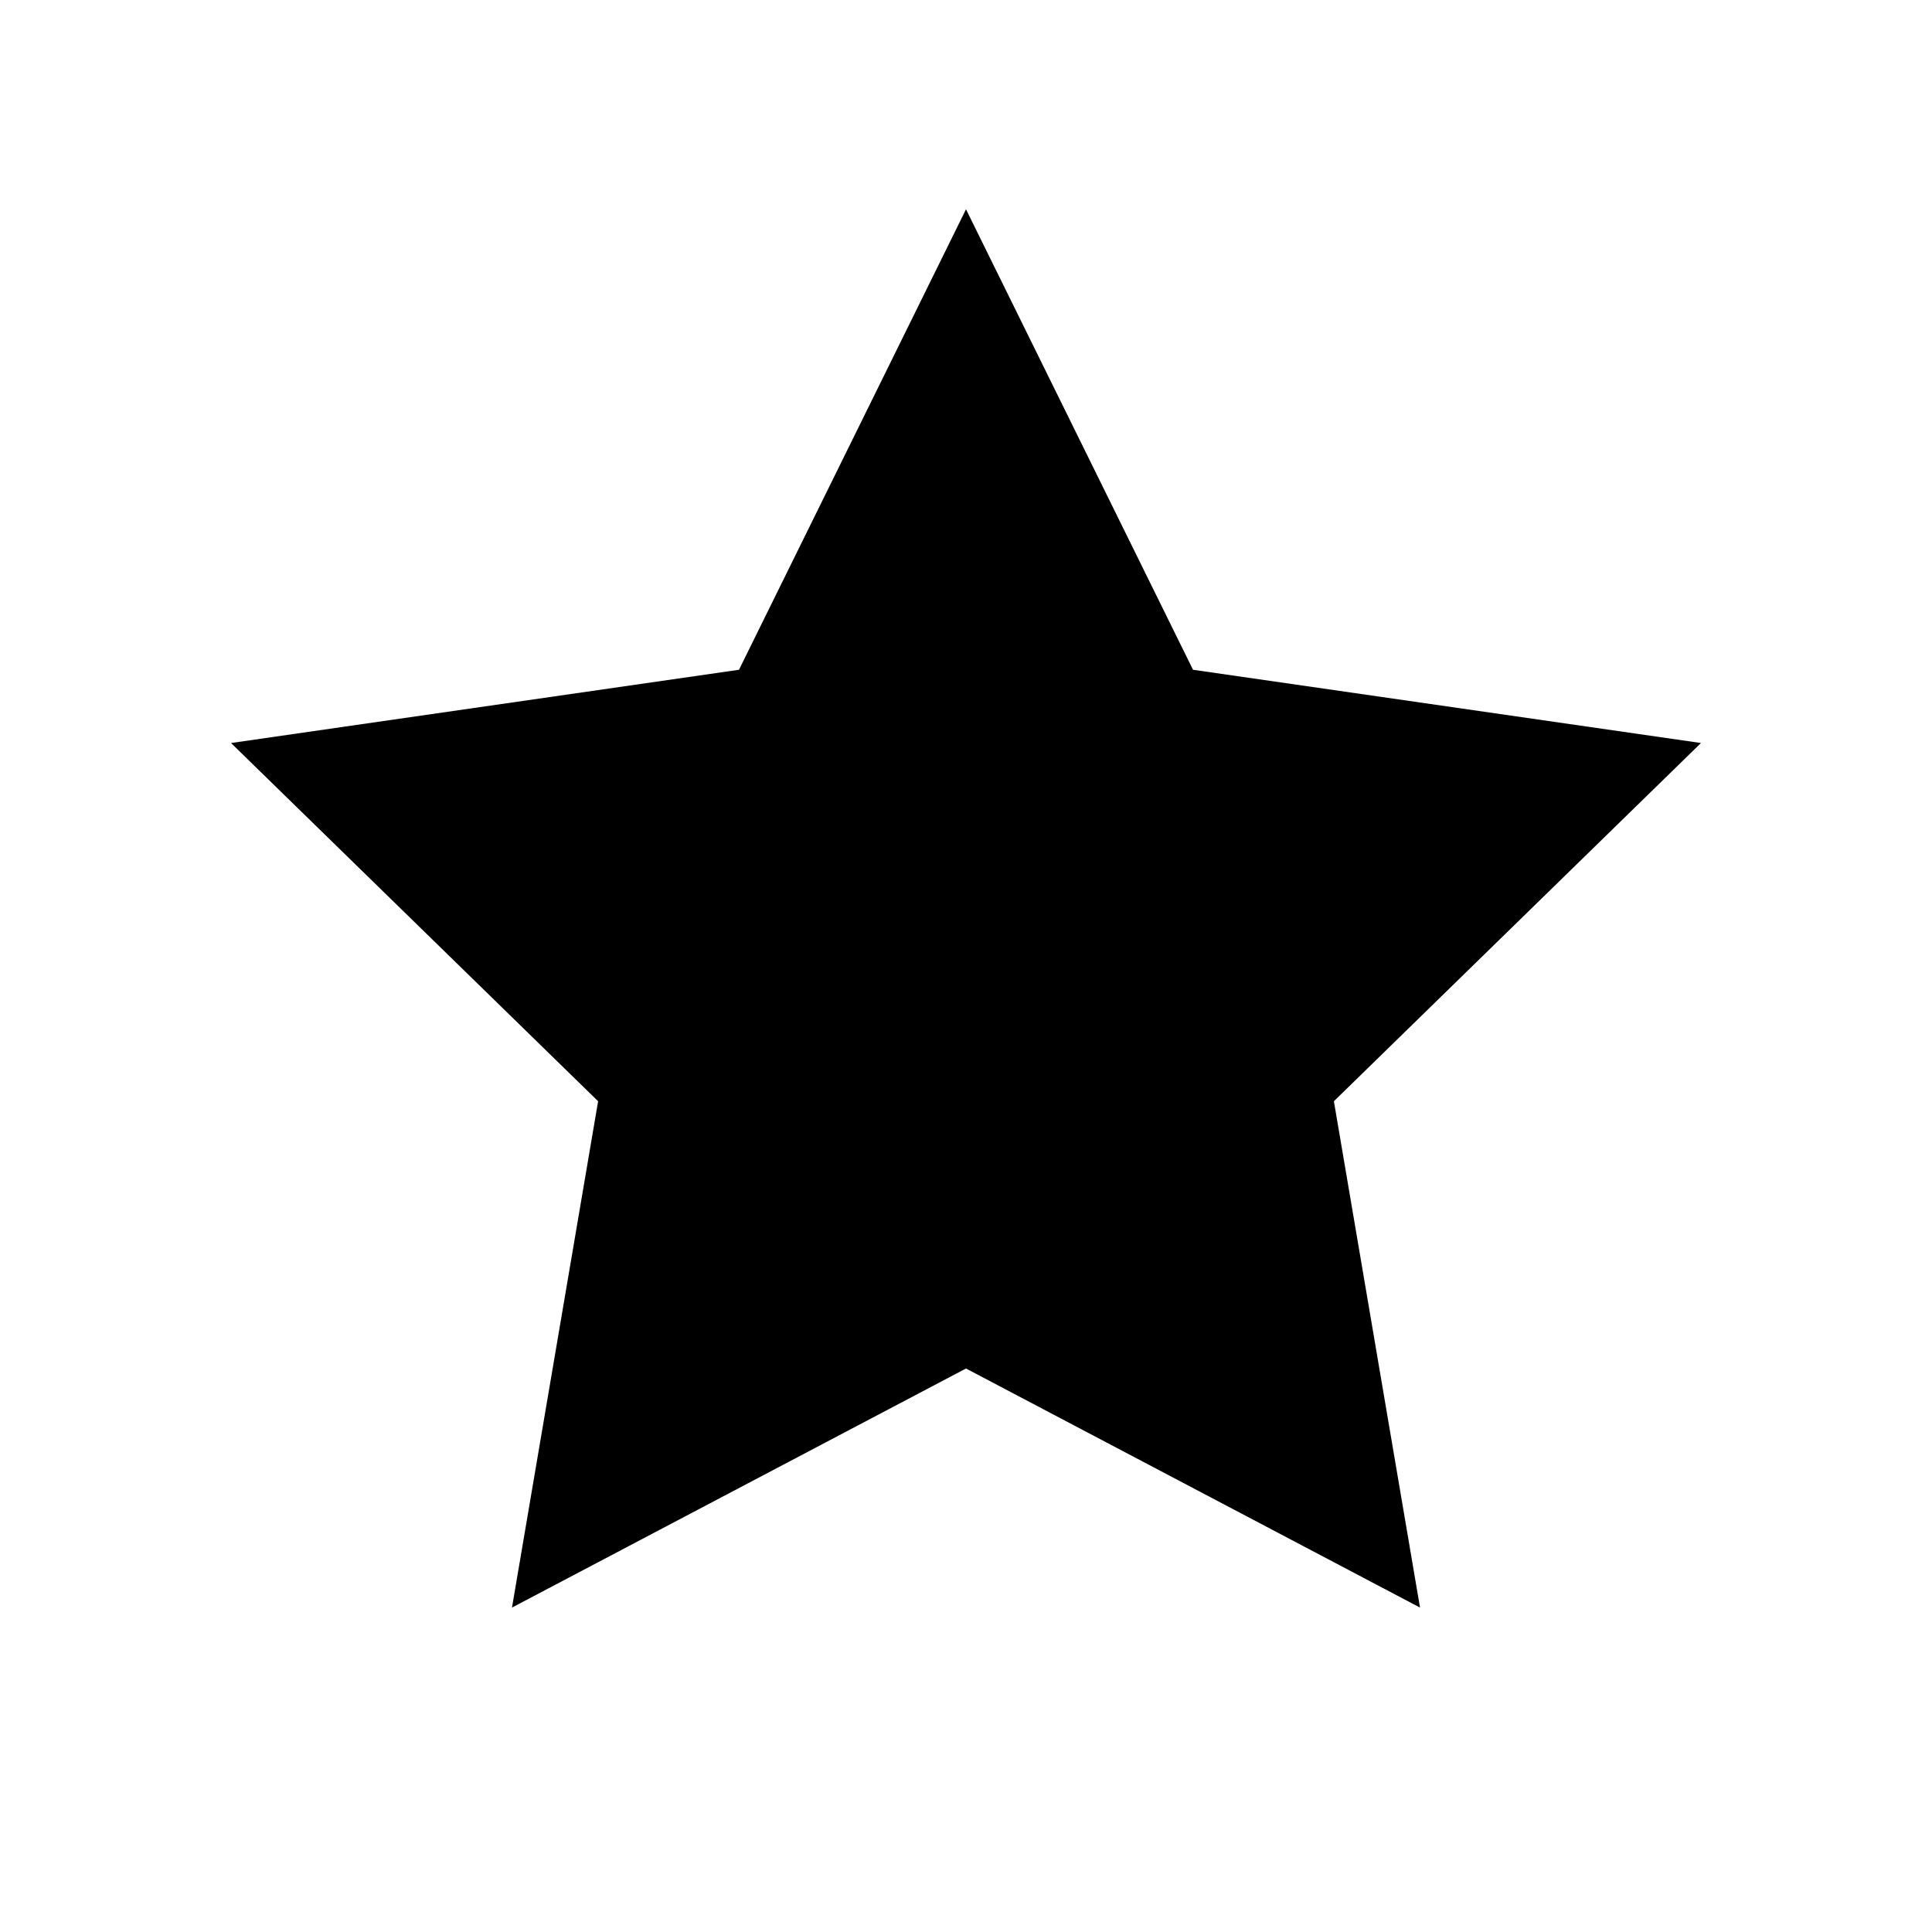
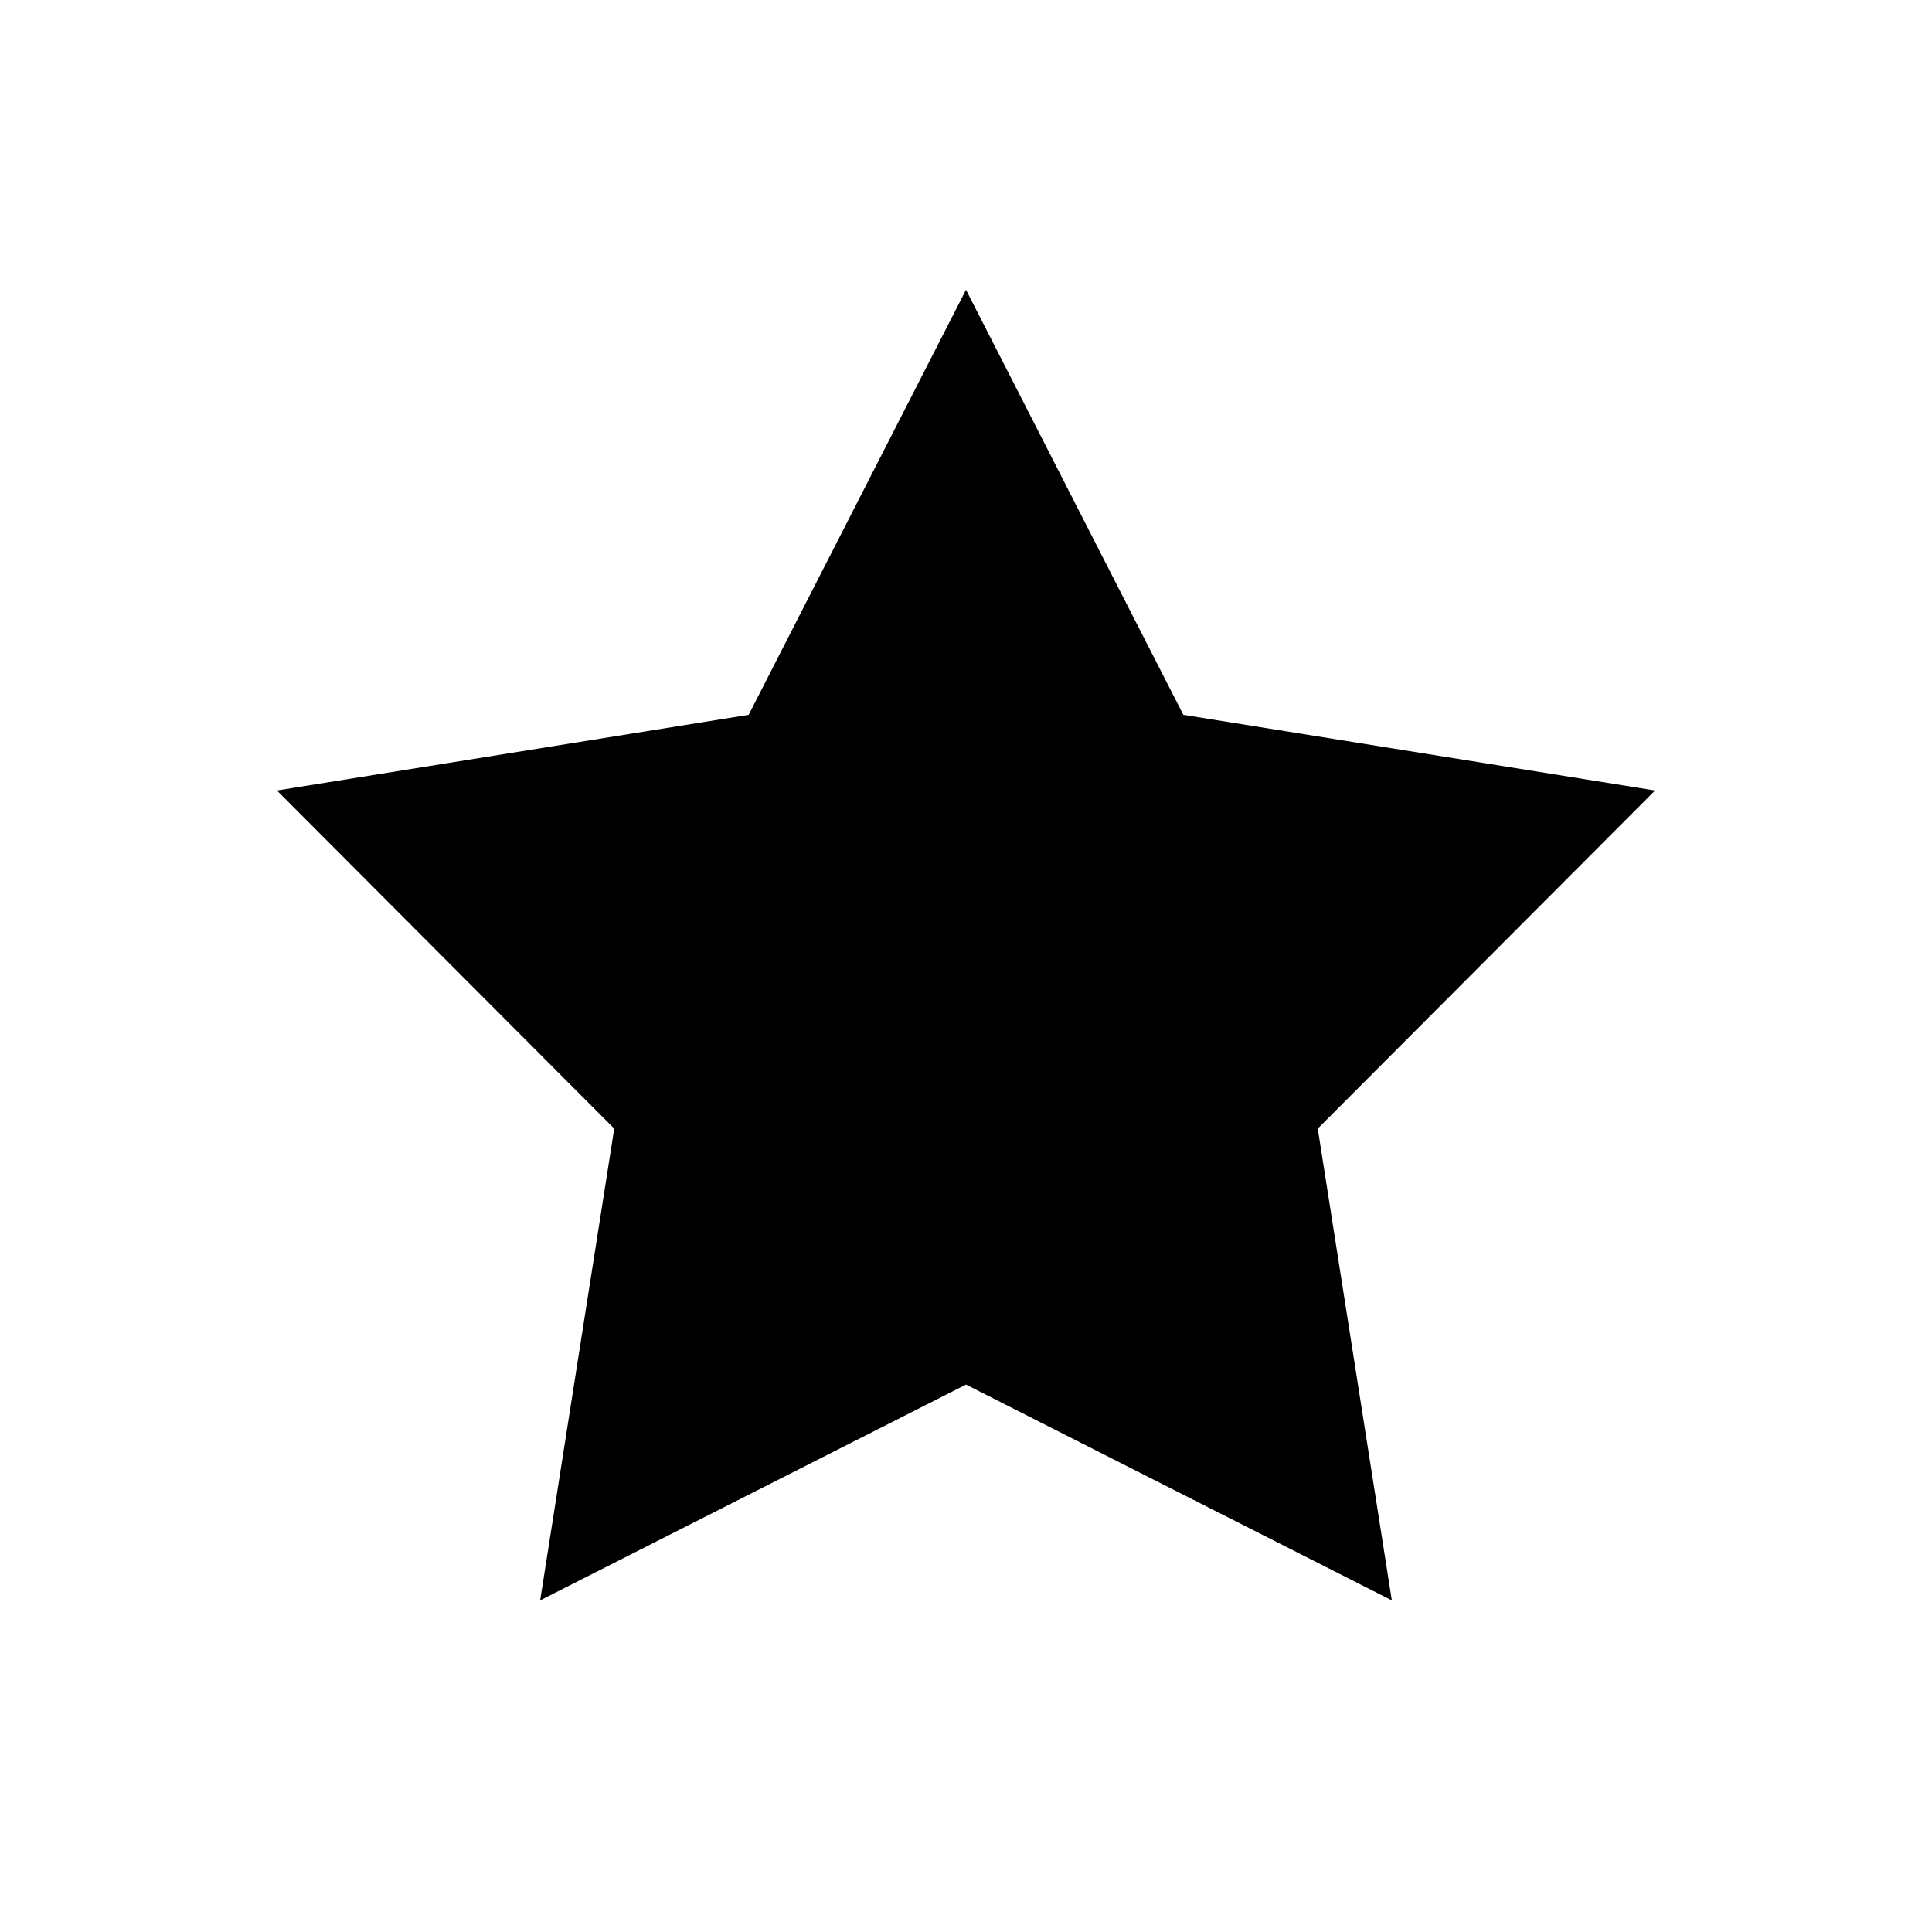
- <svg xmlns="http://www.w3.org/2000/svg" viewBox="0 0 24 24" data-gesture="hop">
-   <path d="M12 2.6 14.82 8.32 21.13 9.23 16.57 13.68 17.64 19.97 12 17 6.36 19.97 7.43 13.68 2.87 9.23 9.18 8.32Z" class="pk-body" />
-   <circle cx="10.2" cy="11.6" r="1.15" class="pk-eye" />
-   <circle cx="13.8" cy="11.6" r="1.15" class="pk-eye pk-wink" />
-   <ellipse cx="8.9" cy="13.6" rx="1.1" ry=".6" class="pk-blush" />
-   <ellipse cx="15.1" cy="13.6" rx="1.1" ry=".6" class="pk-blush" />
+ <svg xmlns="http://www.w3.org/2000/svg" viewBox="0 0 24 24" data-gesture="hop" data-voice="sparkle">
+   <path d="M12 3.6 14.7 8.88 20.56 9.82 16.37 14.02 17.29 19.88 12 17.2 6.71 19.88 7.63 14.02 3.44 9.82 9.3 8.88Z" class="pk-body" />
+   <circle cx="10" cy="12" r="1.3" class="pk-eye" />
+   <circle cx="14" cy="12" r="1.3" class="pk-eye pk-wink" />
+   <ellipse cx="8.8" cy="14.1" rx="1.1" ry=".6" class="pk-blush" />
+   <ellipse cx="15.2" cy="14.1" rx="1.1" ry=".6" class="pk-blush" />
</svg>
